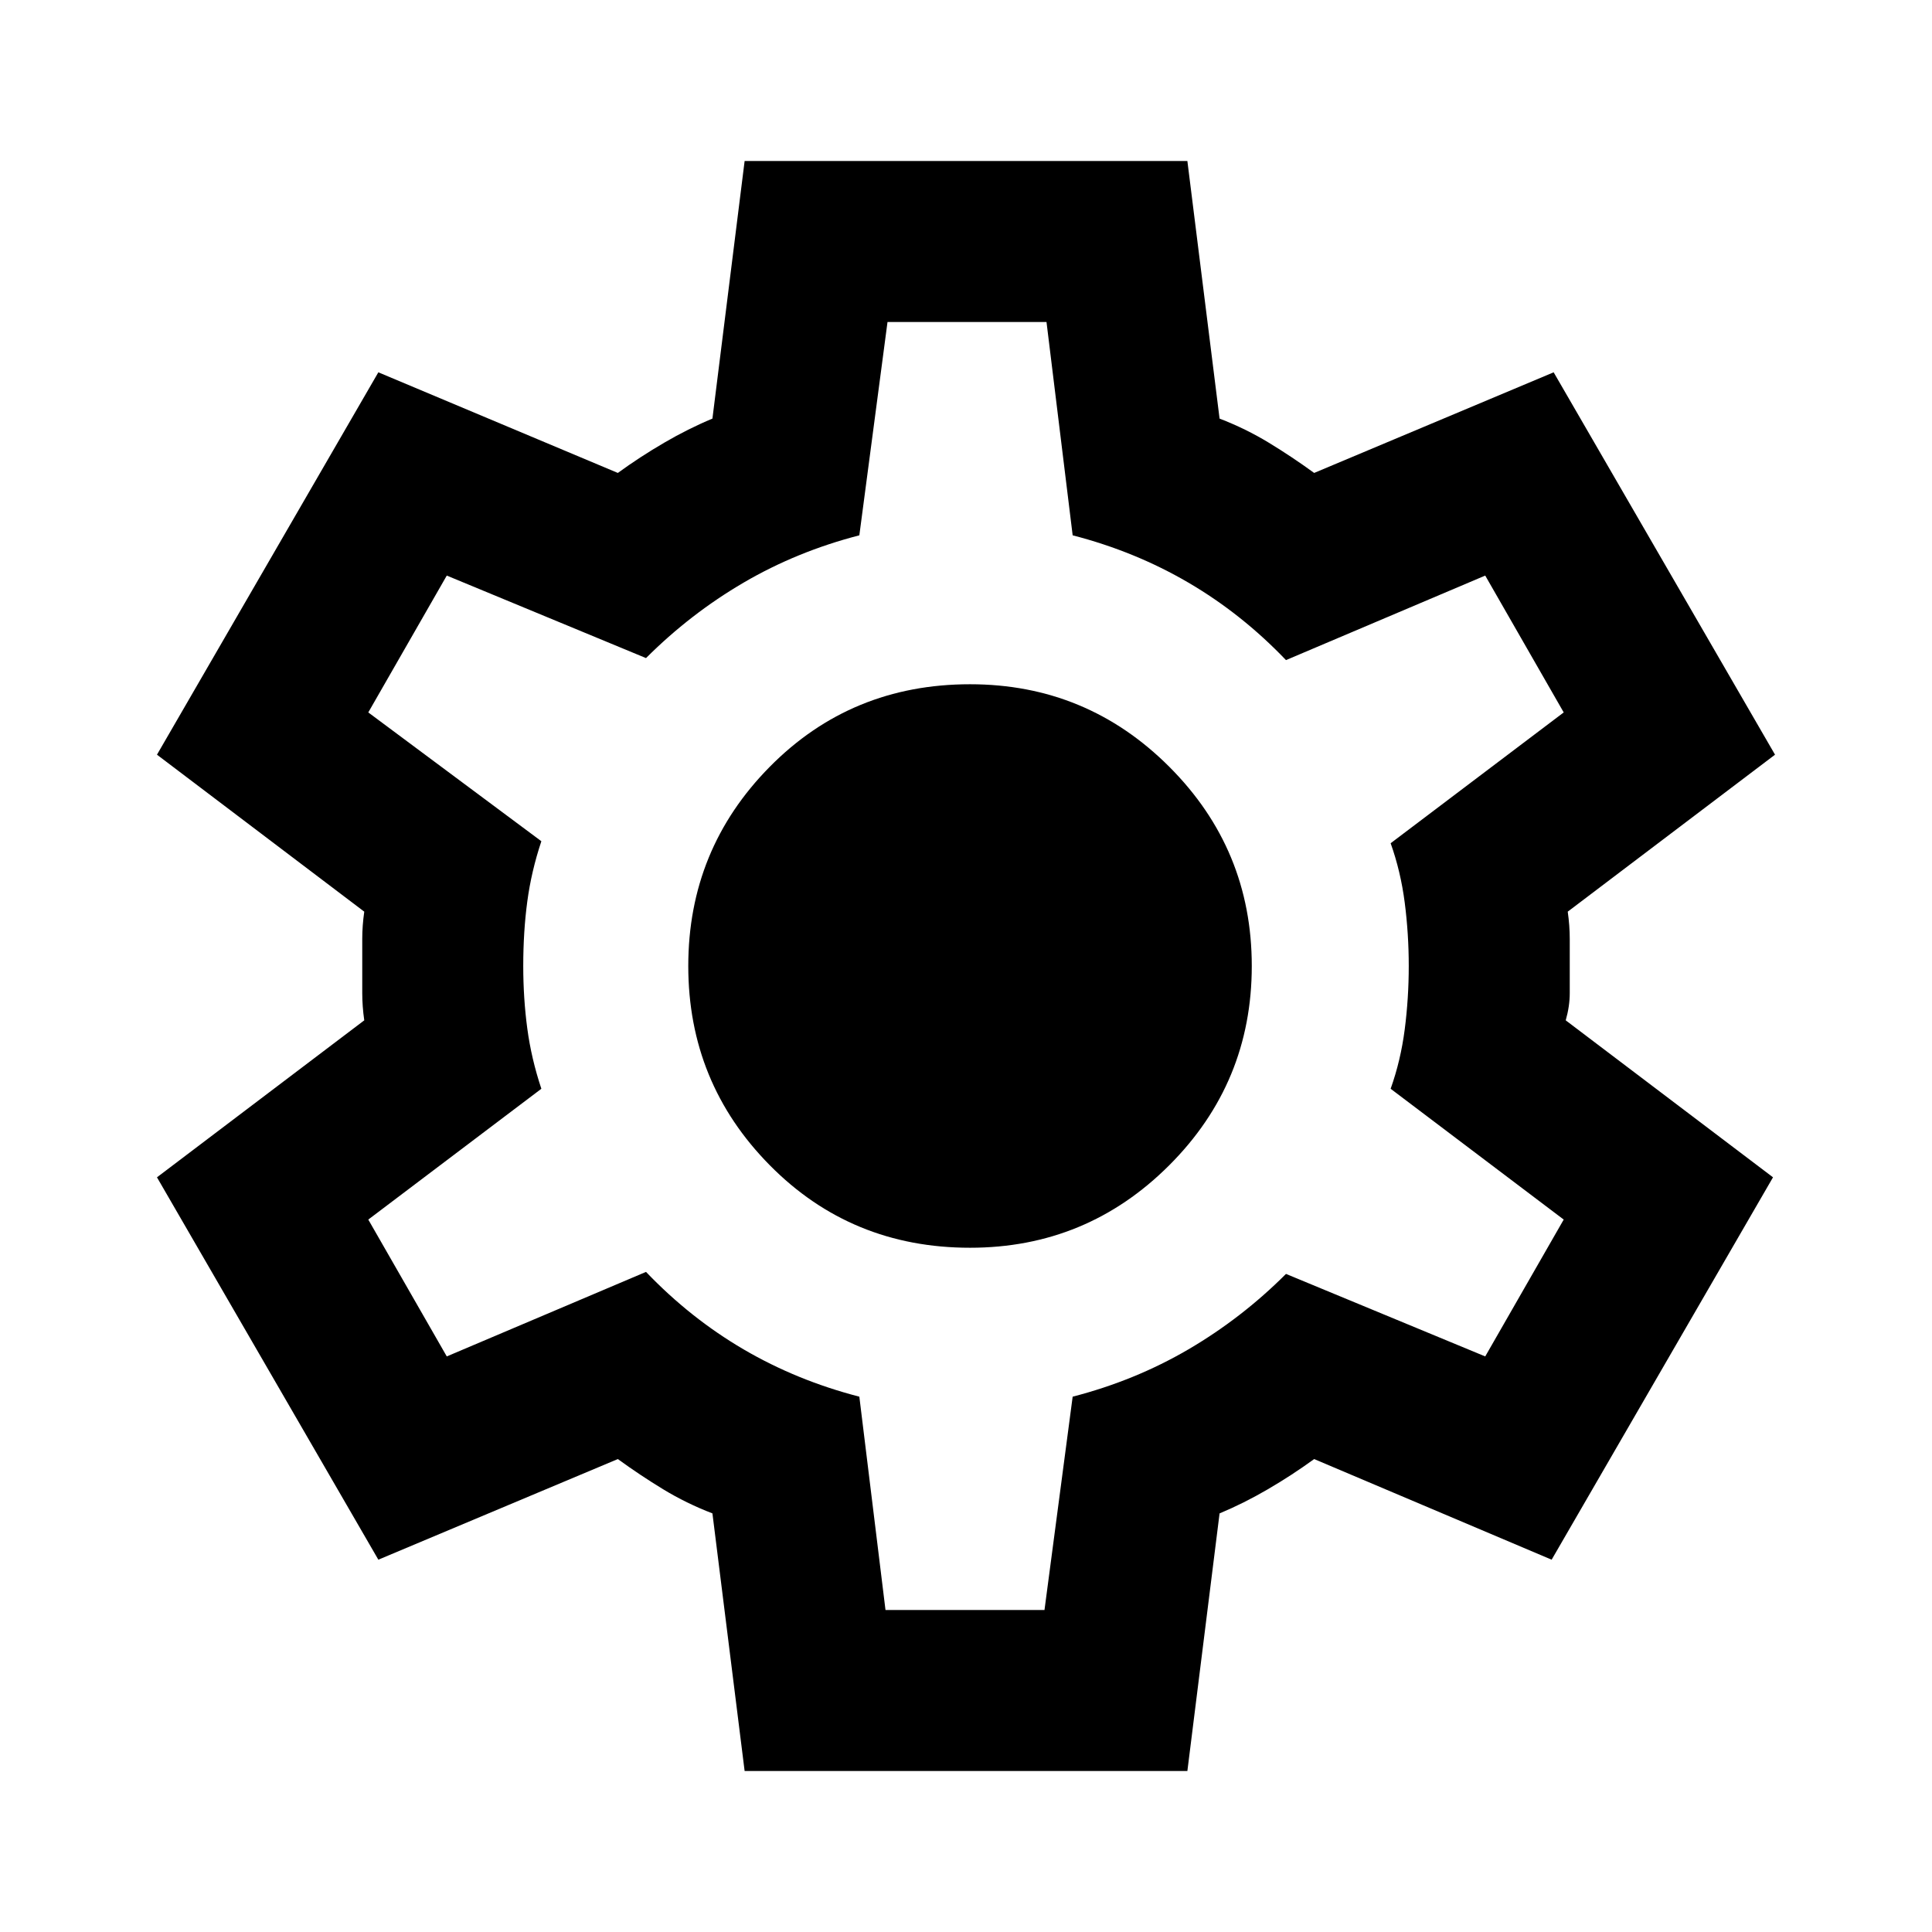
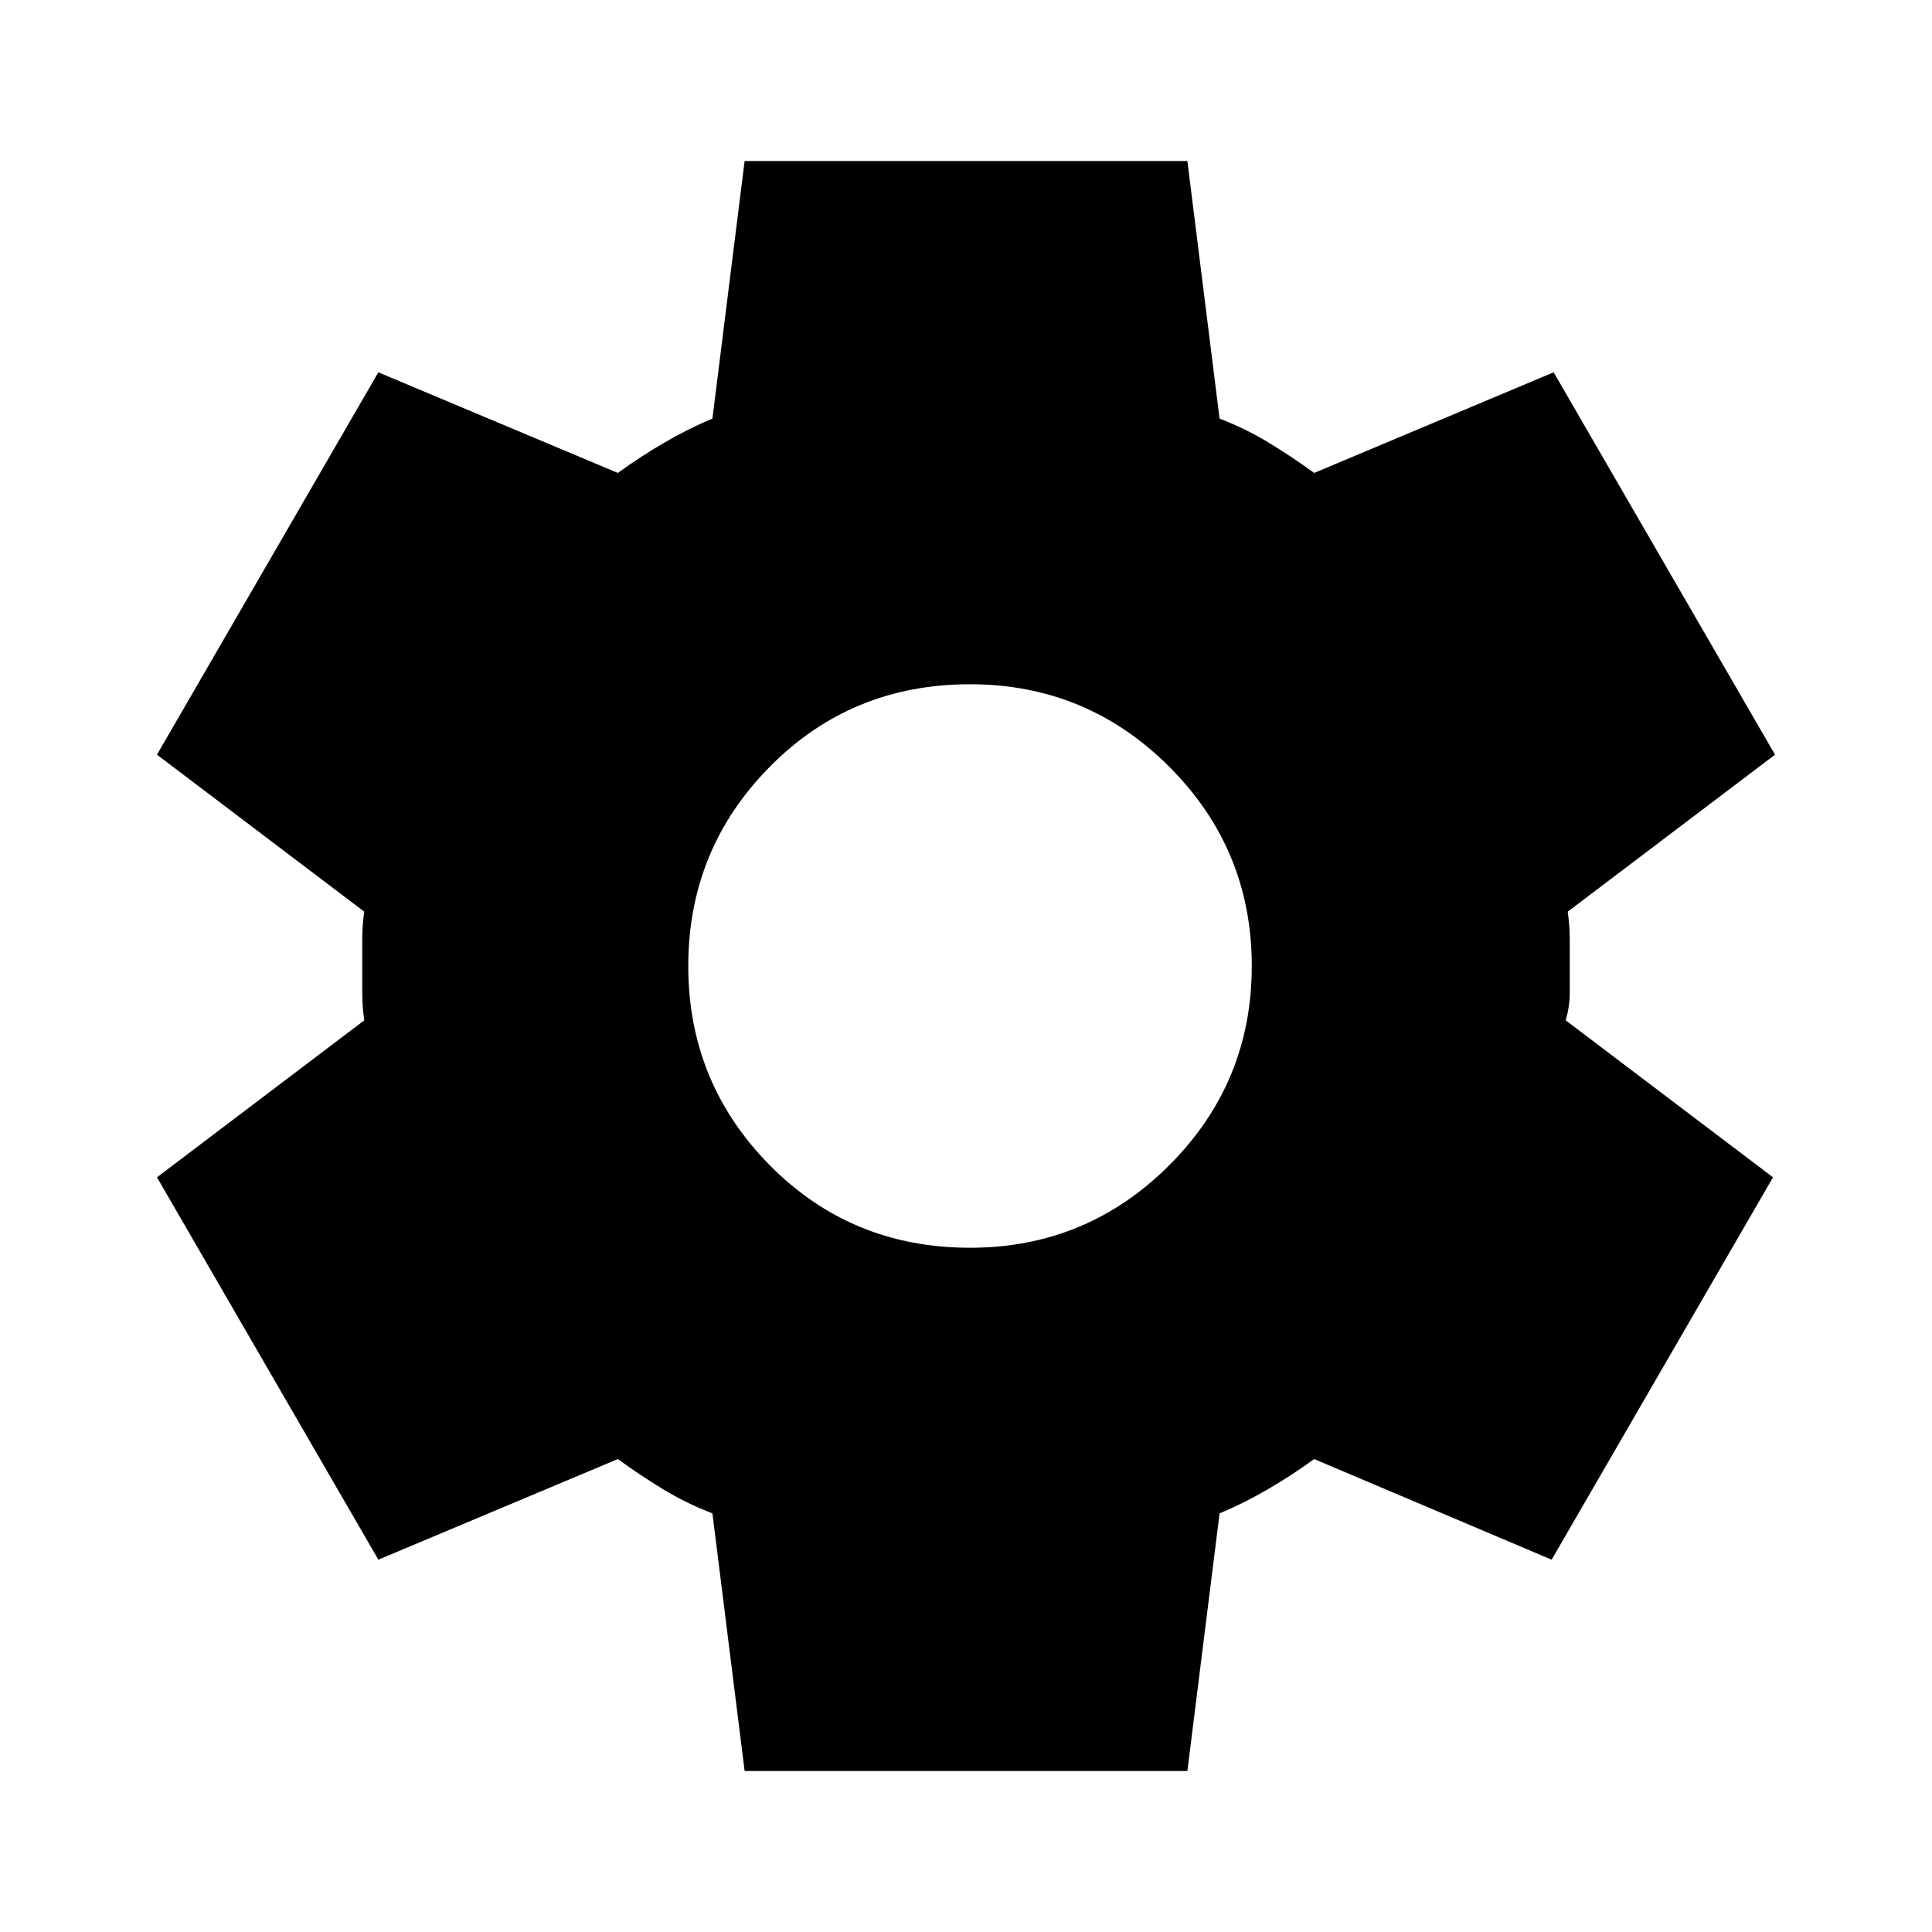
<svg xmlns="http://www.w3.org/2000/svg" height="24" viewBox="0 -960 960 960" width="24">
-   <path d="m370-80-16-128q-13-5-24.5-12T307-235l-119 50L78-375l103-78q-1-7-1-13.5v-27q0-6.5 1-13.5L78-585l110-190 119 50q11-8 23-15t24-12l16-128h220l16 128q13 5 24.5 12t22.5 15l119-50 110 190-103 78q1 7 1 13.5v27q0 6.5-2 13.5l103 78-110 190-118-50q-11 8-23 15t-24 12L590-80H370Zm70-80h79l14-106q31-8 57.5-23.5T639-327l99 41 39-68-86-65q5-14 7-29.5t2-31.5q0-16-2-31.5t-7-29.5l86-65-39-68-99 42q-22-23-48.5-38.5T533-694l-13-106h-79l-14 106q-31 8-57.5 23.5T321-633l-99-41-39 68 86 64q-5 15-7 30t-2 32q0 16 2 31t7 30l-86 65 39 68 99-42q22 23 48.5 38.5T427-266l13 106Zm42-180q58 0 99-41t41-99q0-58-41-99t-99-41q-59 0-99.5 41T342-480q0 58 40.5 99t99.5 41Zm-2-140Z" />
+   <path d="m370-80-16-128q-13-5-24.5-12T307-235l-119 50L78-375l103-78q-1-7-1-13.5v-27q0-6.5 1-13.5L78-585l110-190 119 50q11-8 23-15t24-12l16-128h220l16 128q13 5 24.5 12t22.5 15l119-50 110 190-103 78q1 7 1 13.5v27q0 6.5-2 13.5l103 78-110 190-118-50q-11 8-23 15t-24 12L590-80H370Zm112-260q58 0 99-41t41-99q0-58-41-99t-99-41q-59 0-99.5 41T342-480q0 58 40.5 99t99.5 41Z" />
</svg>
